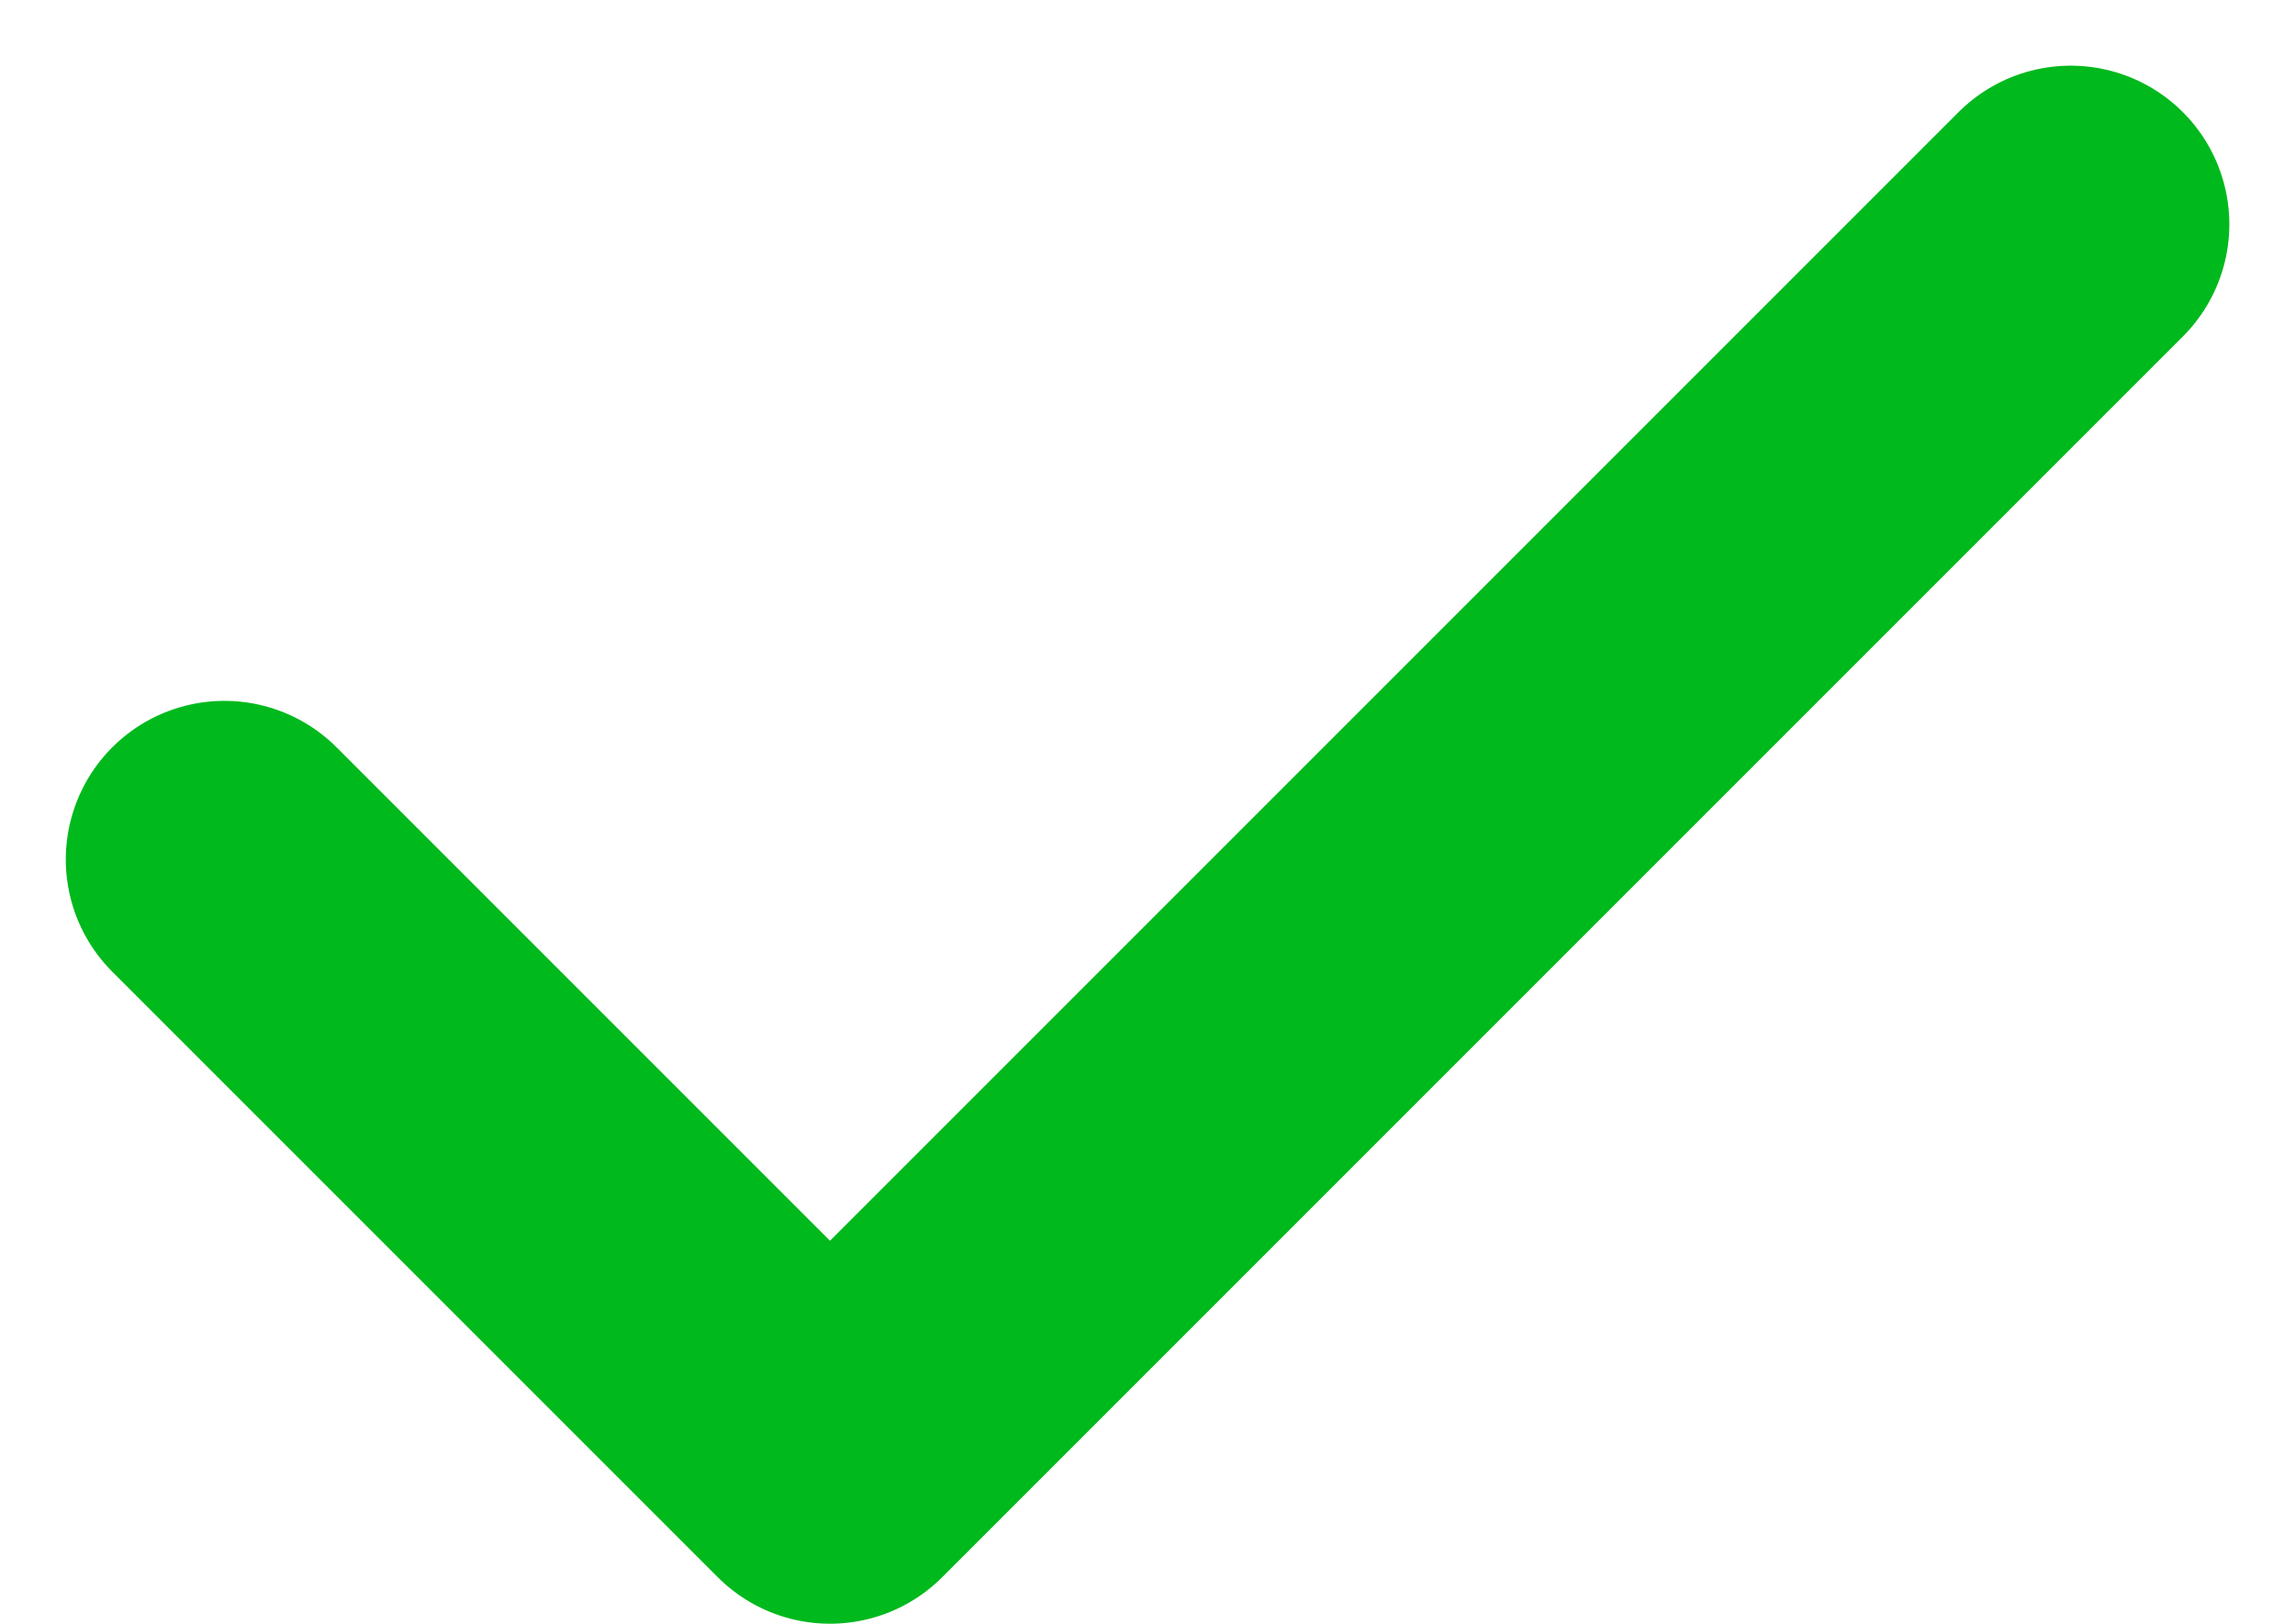
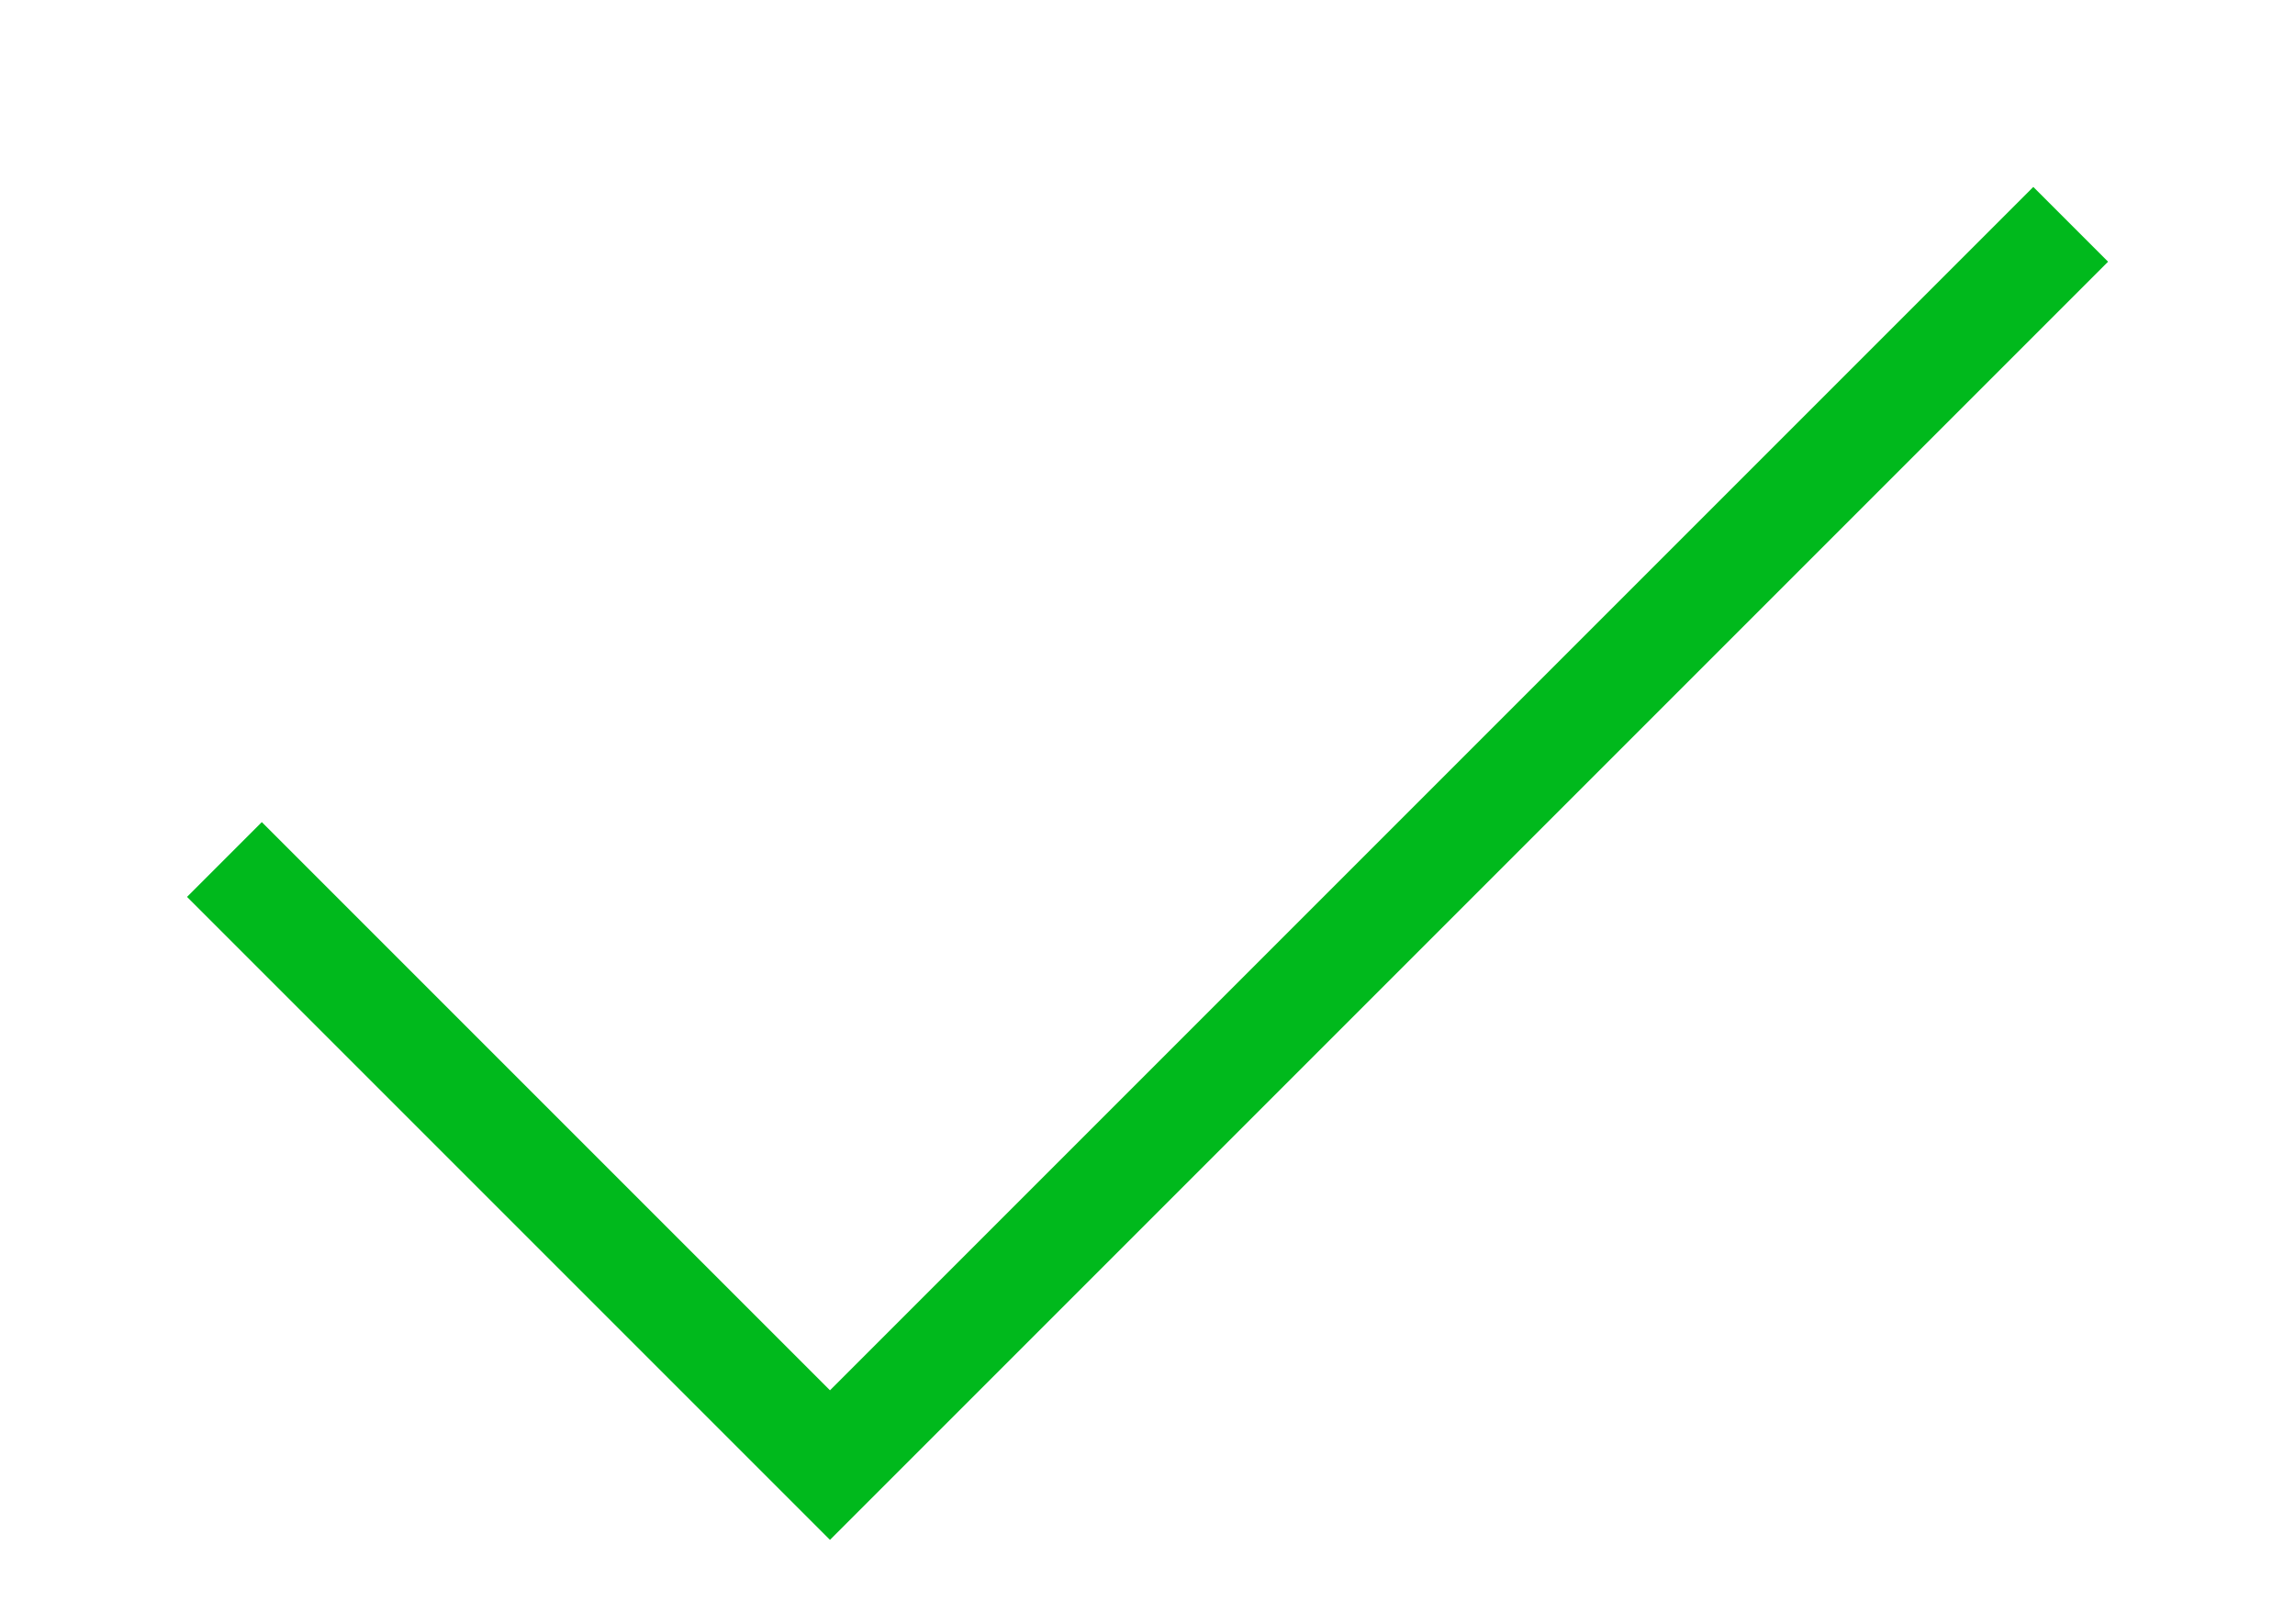
<svg xmlns="http://www.w3.org/2000/svg" width="21.701" height="15.353" viewBox="0 0 21.701 15.353">
-   <path id="Path_23" data-name="Path 23" d="M-2570.053,7068.5l5.726,5.726,11.732-11.732" transform="translate(2572.175 -7060.373)" fill="none" stroke="#00b91c" stroke-linecap="round" stroke-linejoin="round" stroke-width="3" />
+   <path id="Path_23" data-name="Path 23" d="M-2570.053,7068.5l5.726,5.726,11.732-11.732" transform="translate(2572.175 -7060.373)" fill="none" stroke="#00b91c" strokeLinecap="round" strokeLinejoin="round" strokeWidth="3" />
</svg>
